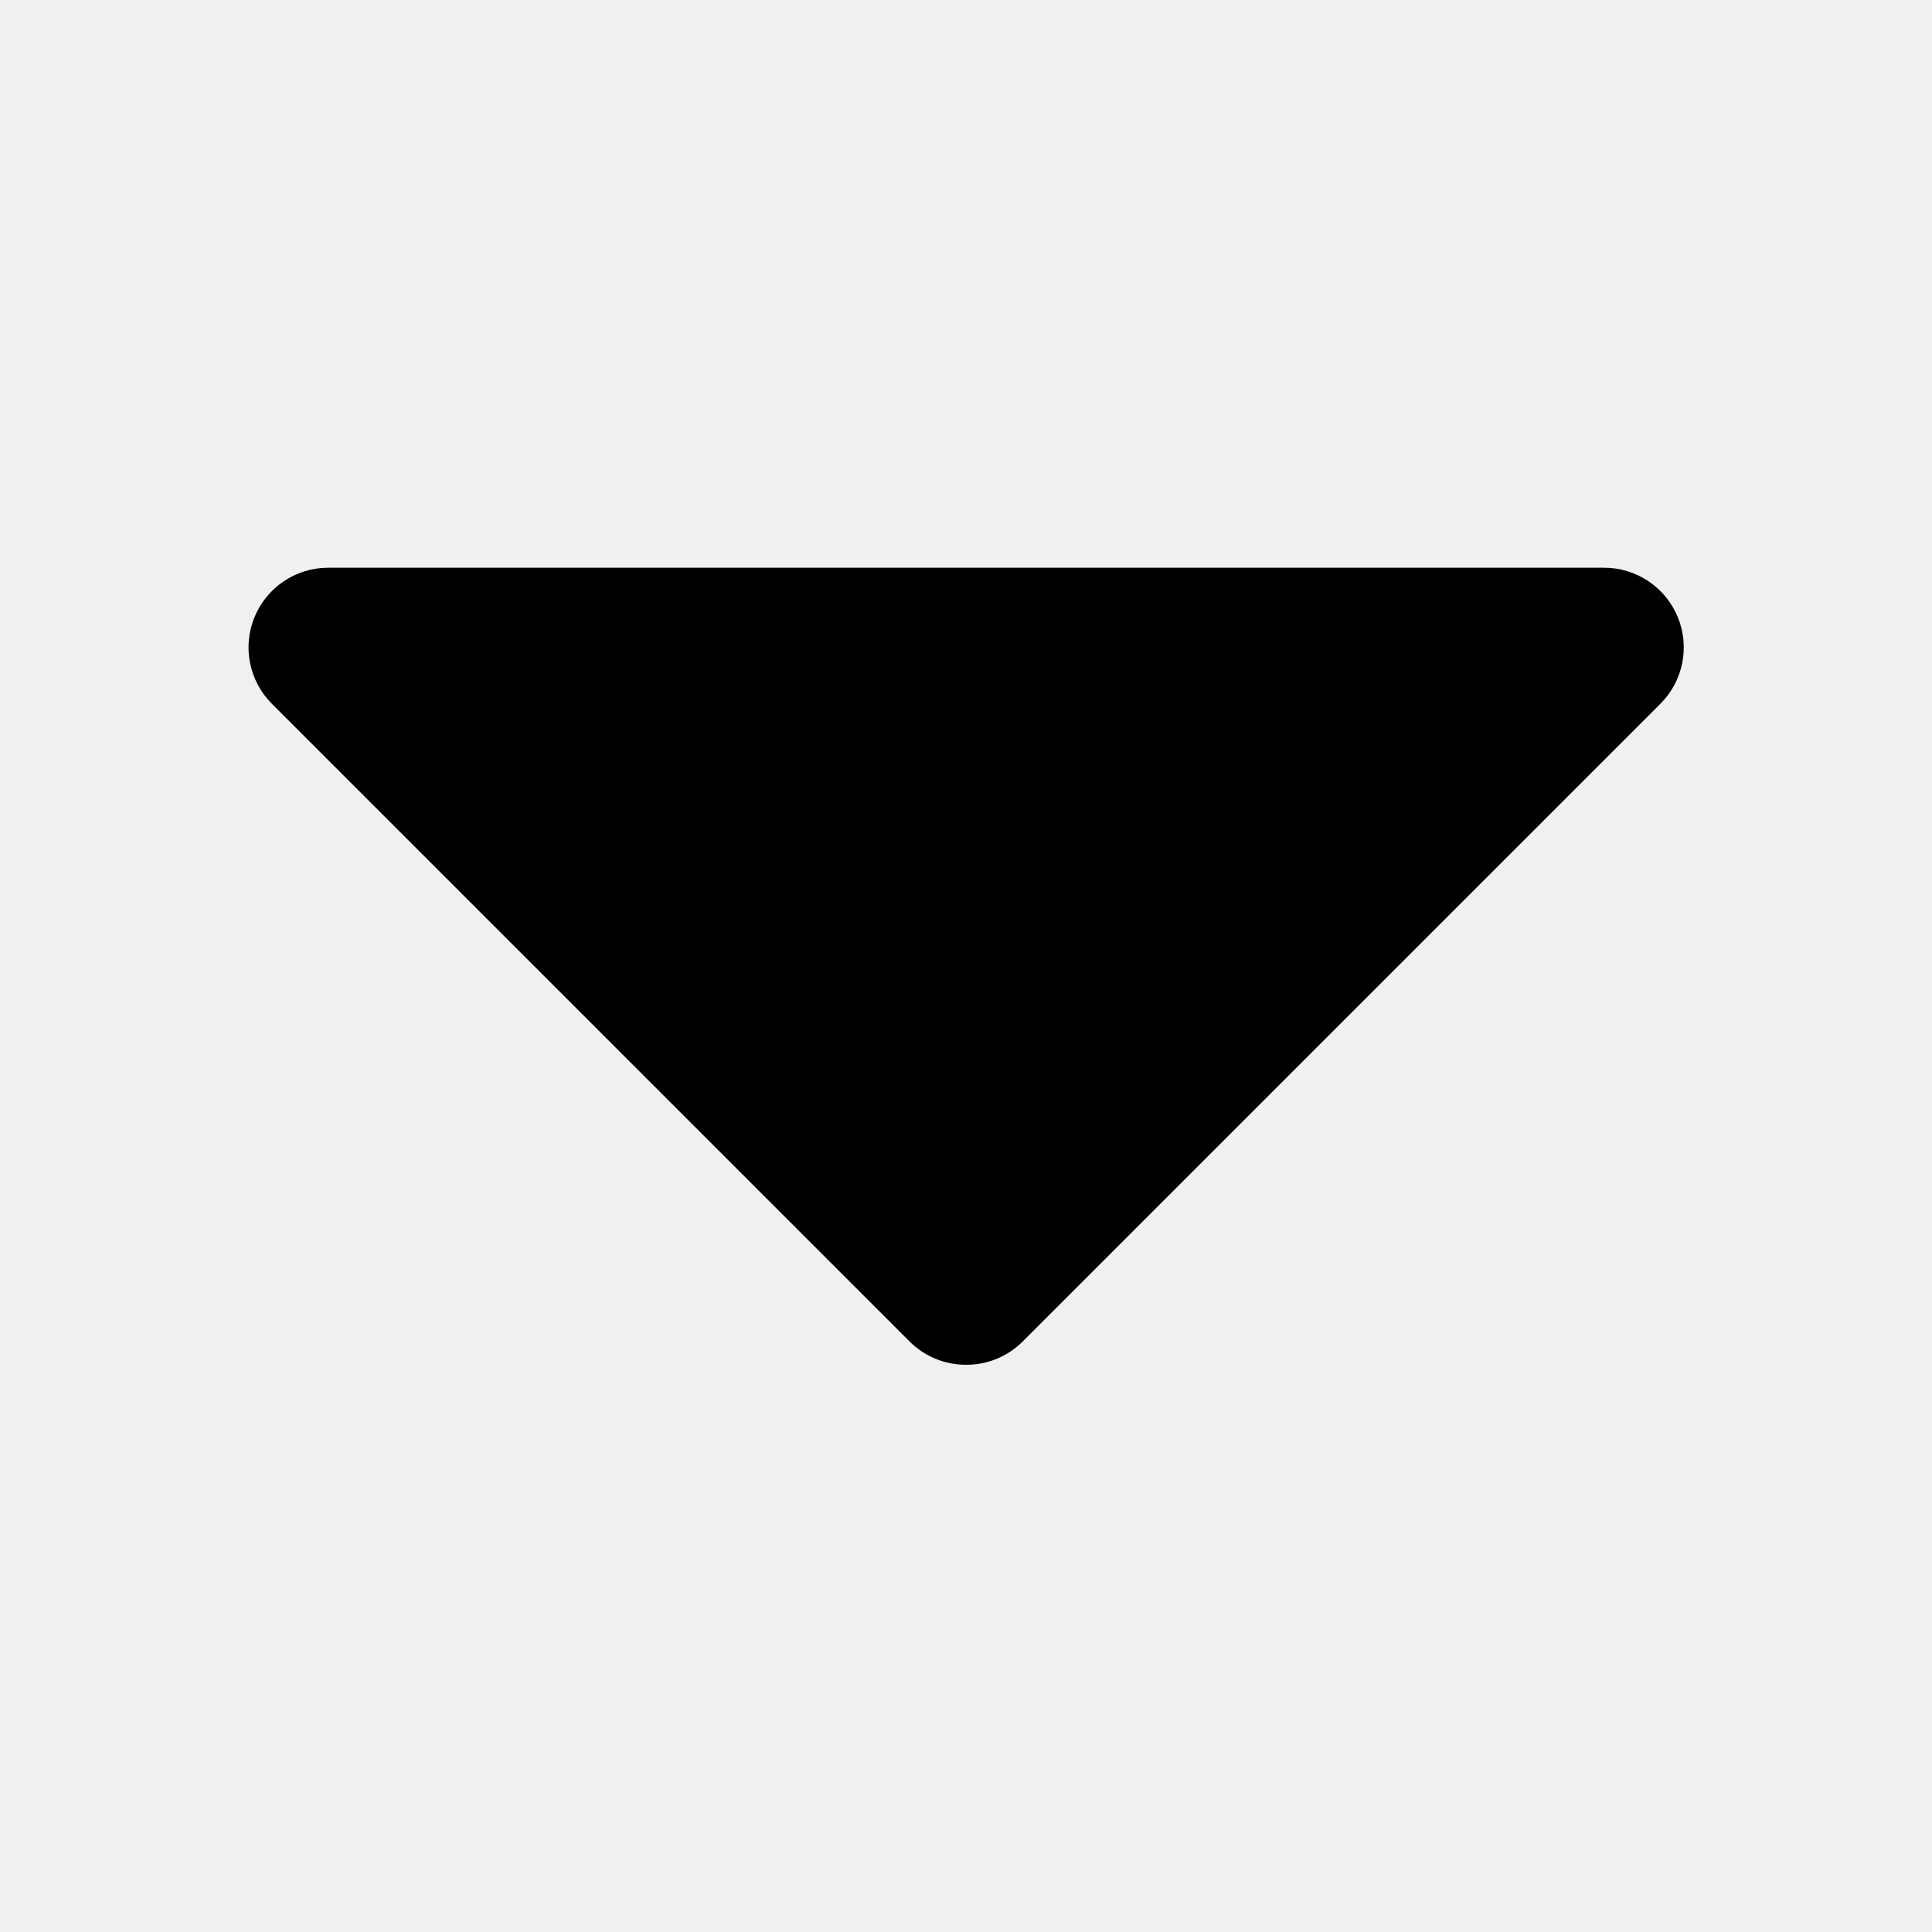
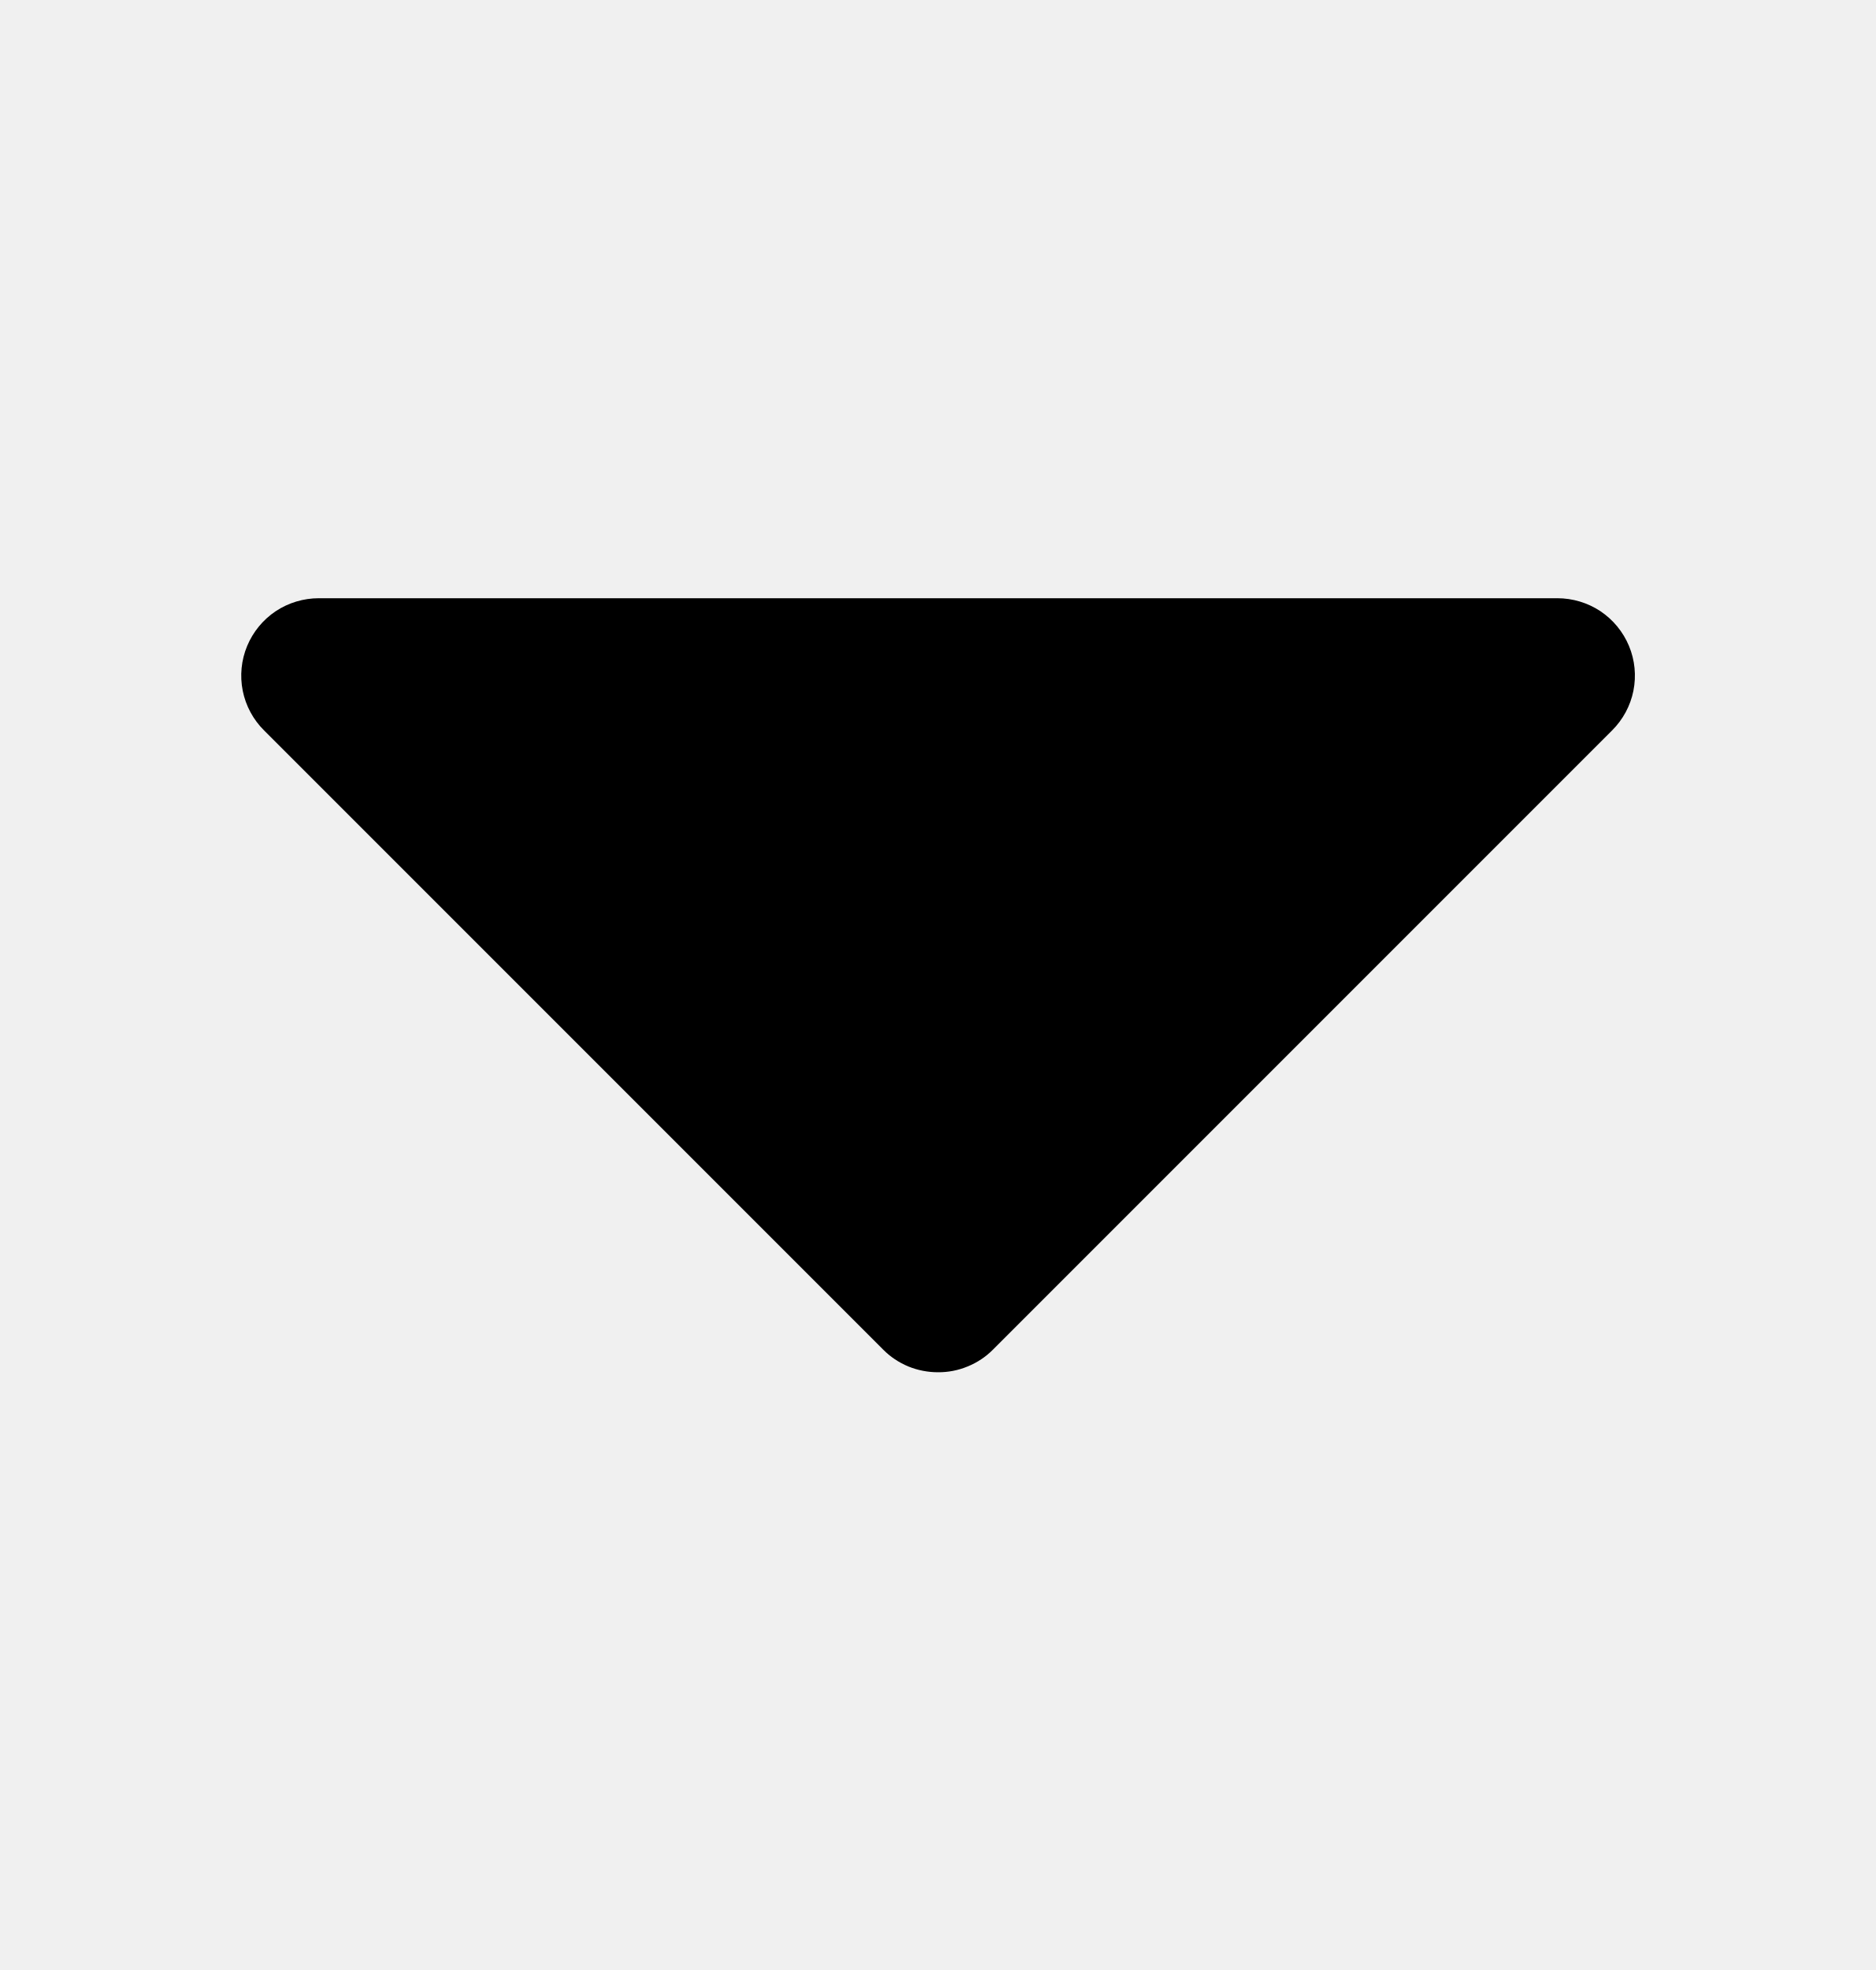
- <svg xmlns="http://www.w3.org/2000/svg" id="dropdown" width="20" height="20" viewBox="0 0 20 20">
-   <rect id="back" width="20" height="20" fill="none" />
-   <path id="drop" d="M7.43,12.7a.822.822,0,0,1-.584-.241l-6.6-6.6a.825.825,0,0,1,.584-1.41H14.033a.825.825,0,0,1,.584,1.41l-6.6,6.6A.822.822,0,0,1,7.43,12.7Z" transform="translate(2.57 1.428)" />
+ <svg xmlns="http://www.w3.org/2000/svg" width="20" height="21" viewBox="0 0 20 21" fill="none">
+   <g clip-path="url(#clip0_246_96)">
+     <path d="M10 14.628C9.891 14.628 9.784 14.607 9.683 14.566C9.583 14.524 9.492 14.464 9.416 14.387L2.816 7.787C2.7 7.672 2.62 7.524 2.588 7.364C2.556 7.204 2.572 7.037 2.635 6.886C2.698 6.735 2.804 6.606 2.94 6.515C3.076 6.425 3.236 6.377 3.4 6.377H16.602C16.766 6.377 16.926 6.425 17.062 6.515C17.198 6.606 17.304 6.735 17.367 6.886C17.43 7.037 17.446 7.204 17.414 7.364C17.382 7.524 17.302 7.672 17.186 7.787L10.586 14.387C10.51 14.464 10.418 14.525 10.317 14.566C10.216 14.608 10.108 14.629 10 14.628Z" fill="black" />
+   </g>
+   <defs>
+     <clipPath id="clip0_246_96">
+       <rect width="20" height="20" fill="white" transform="translate(0 0.5)" />
+     </clipPath>
+   </defs>
</svg>
